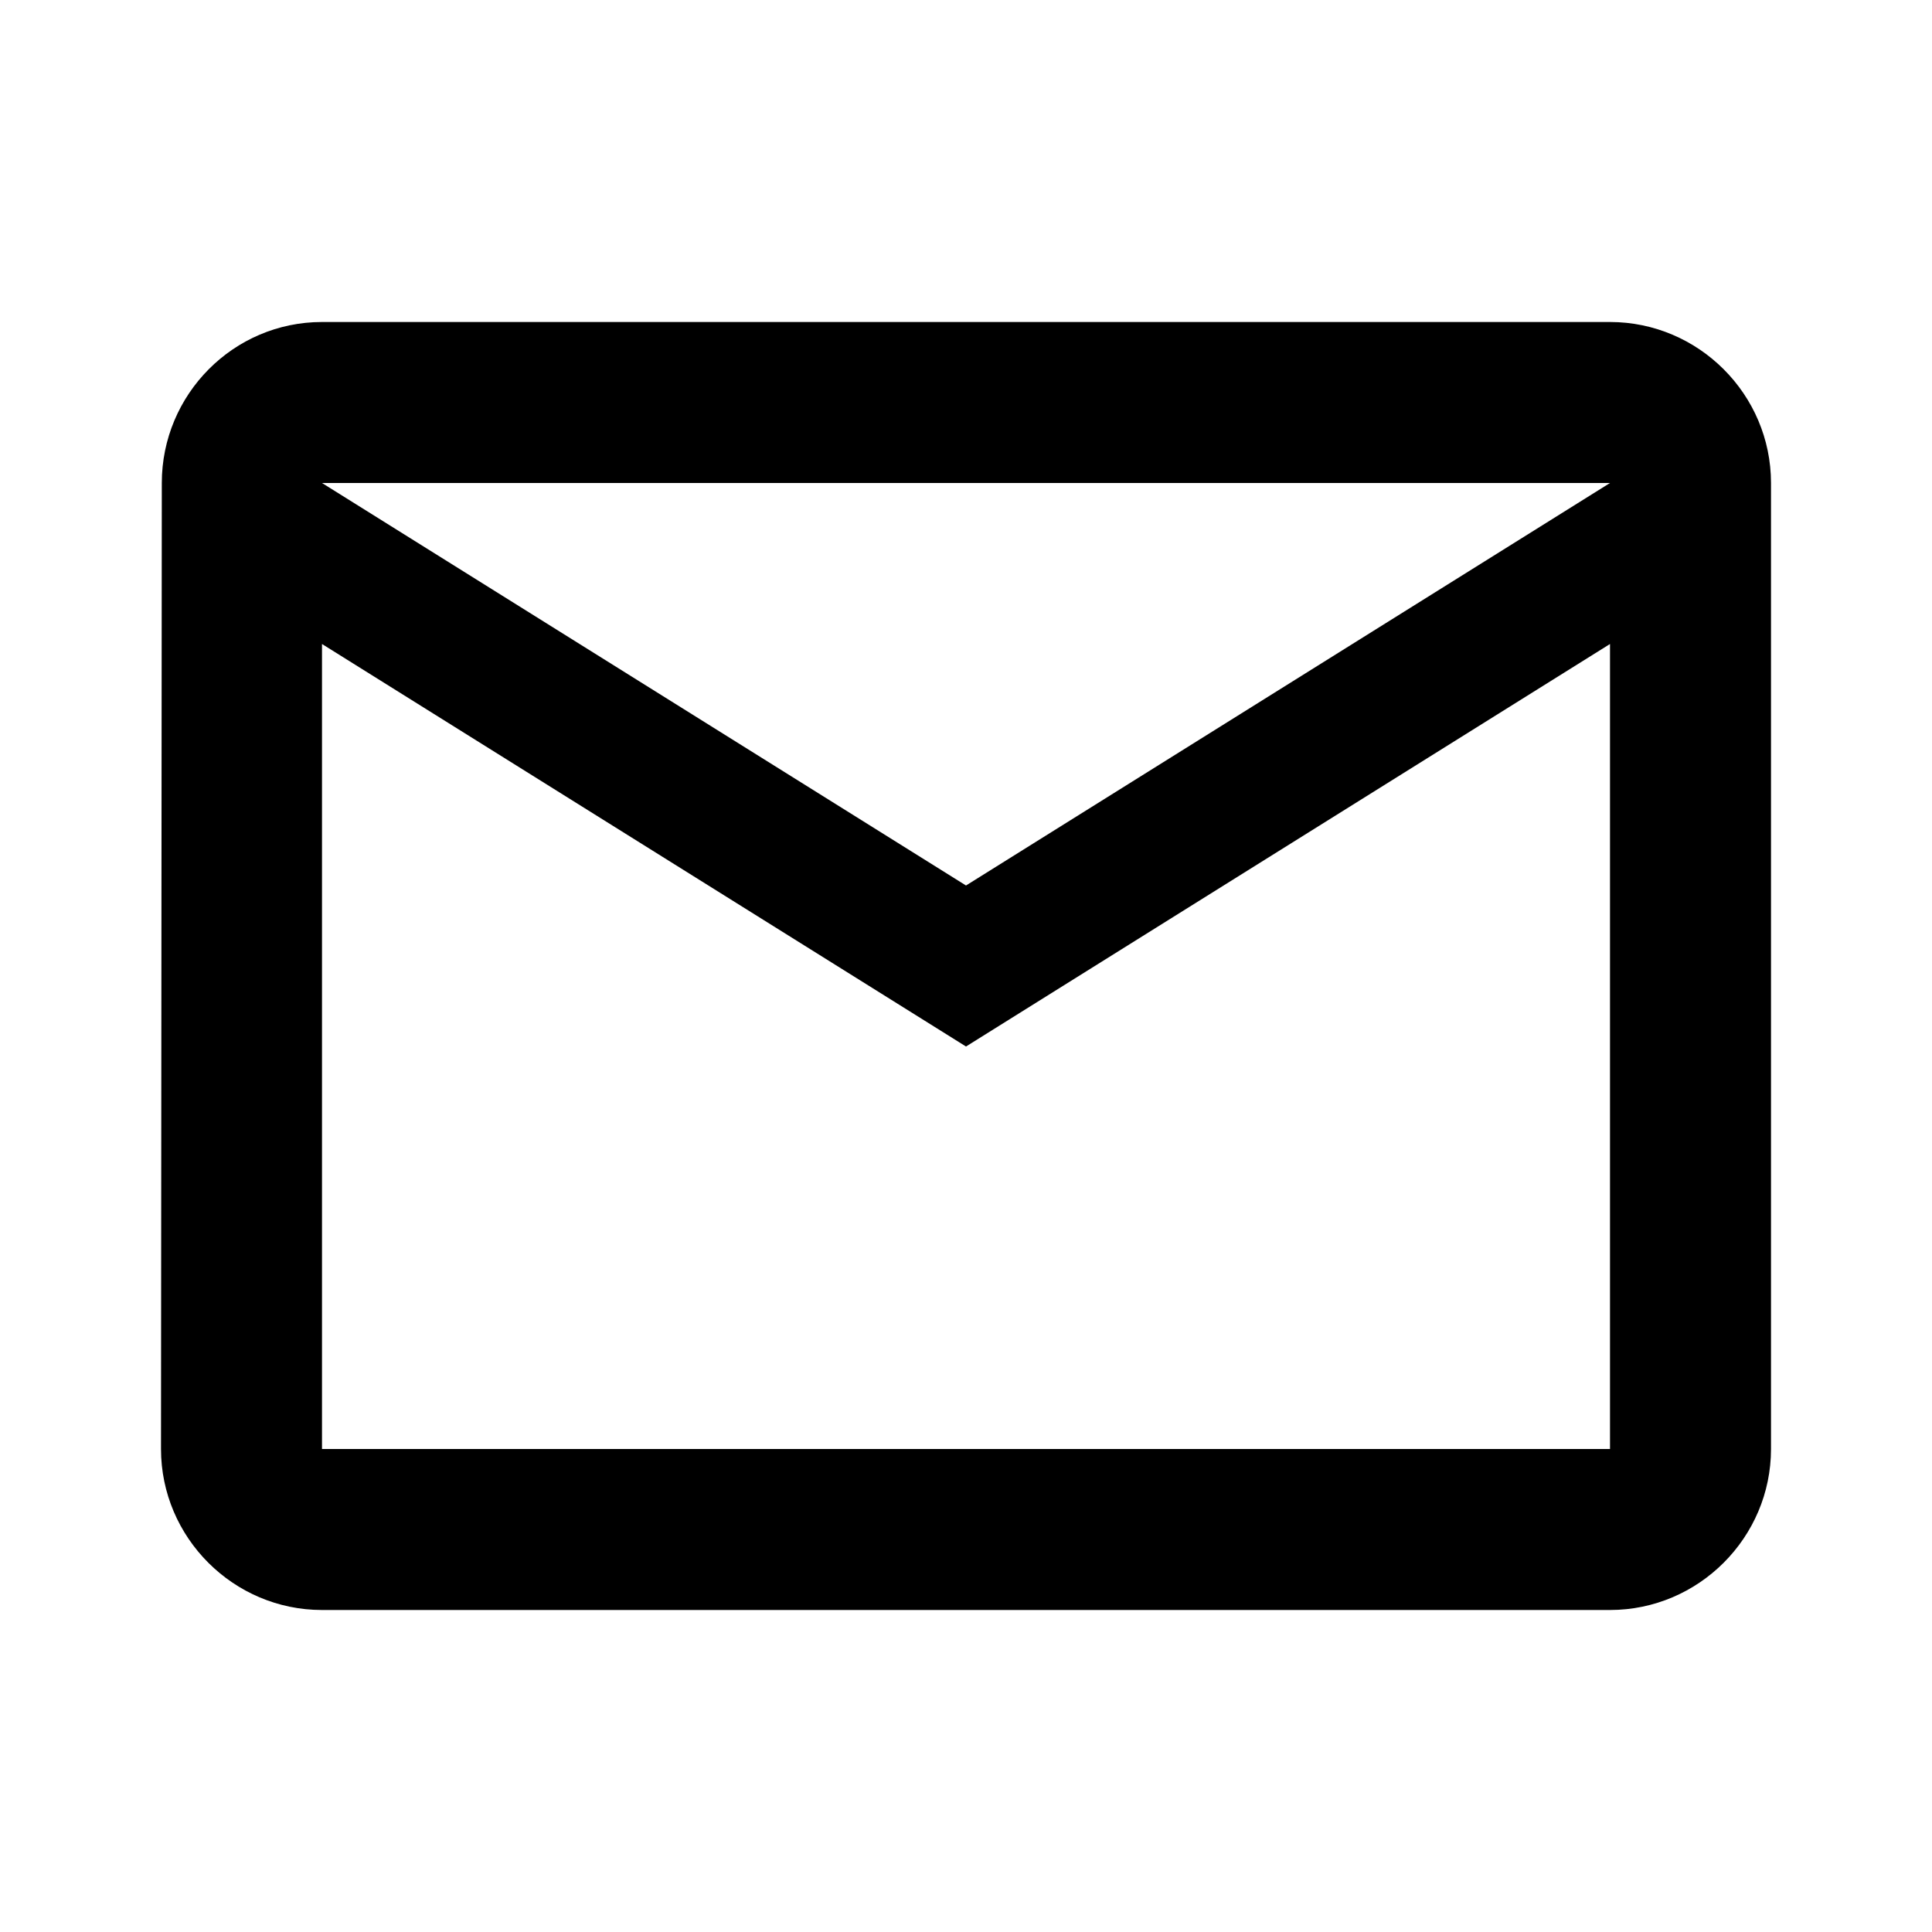
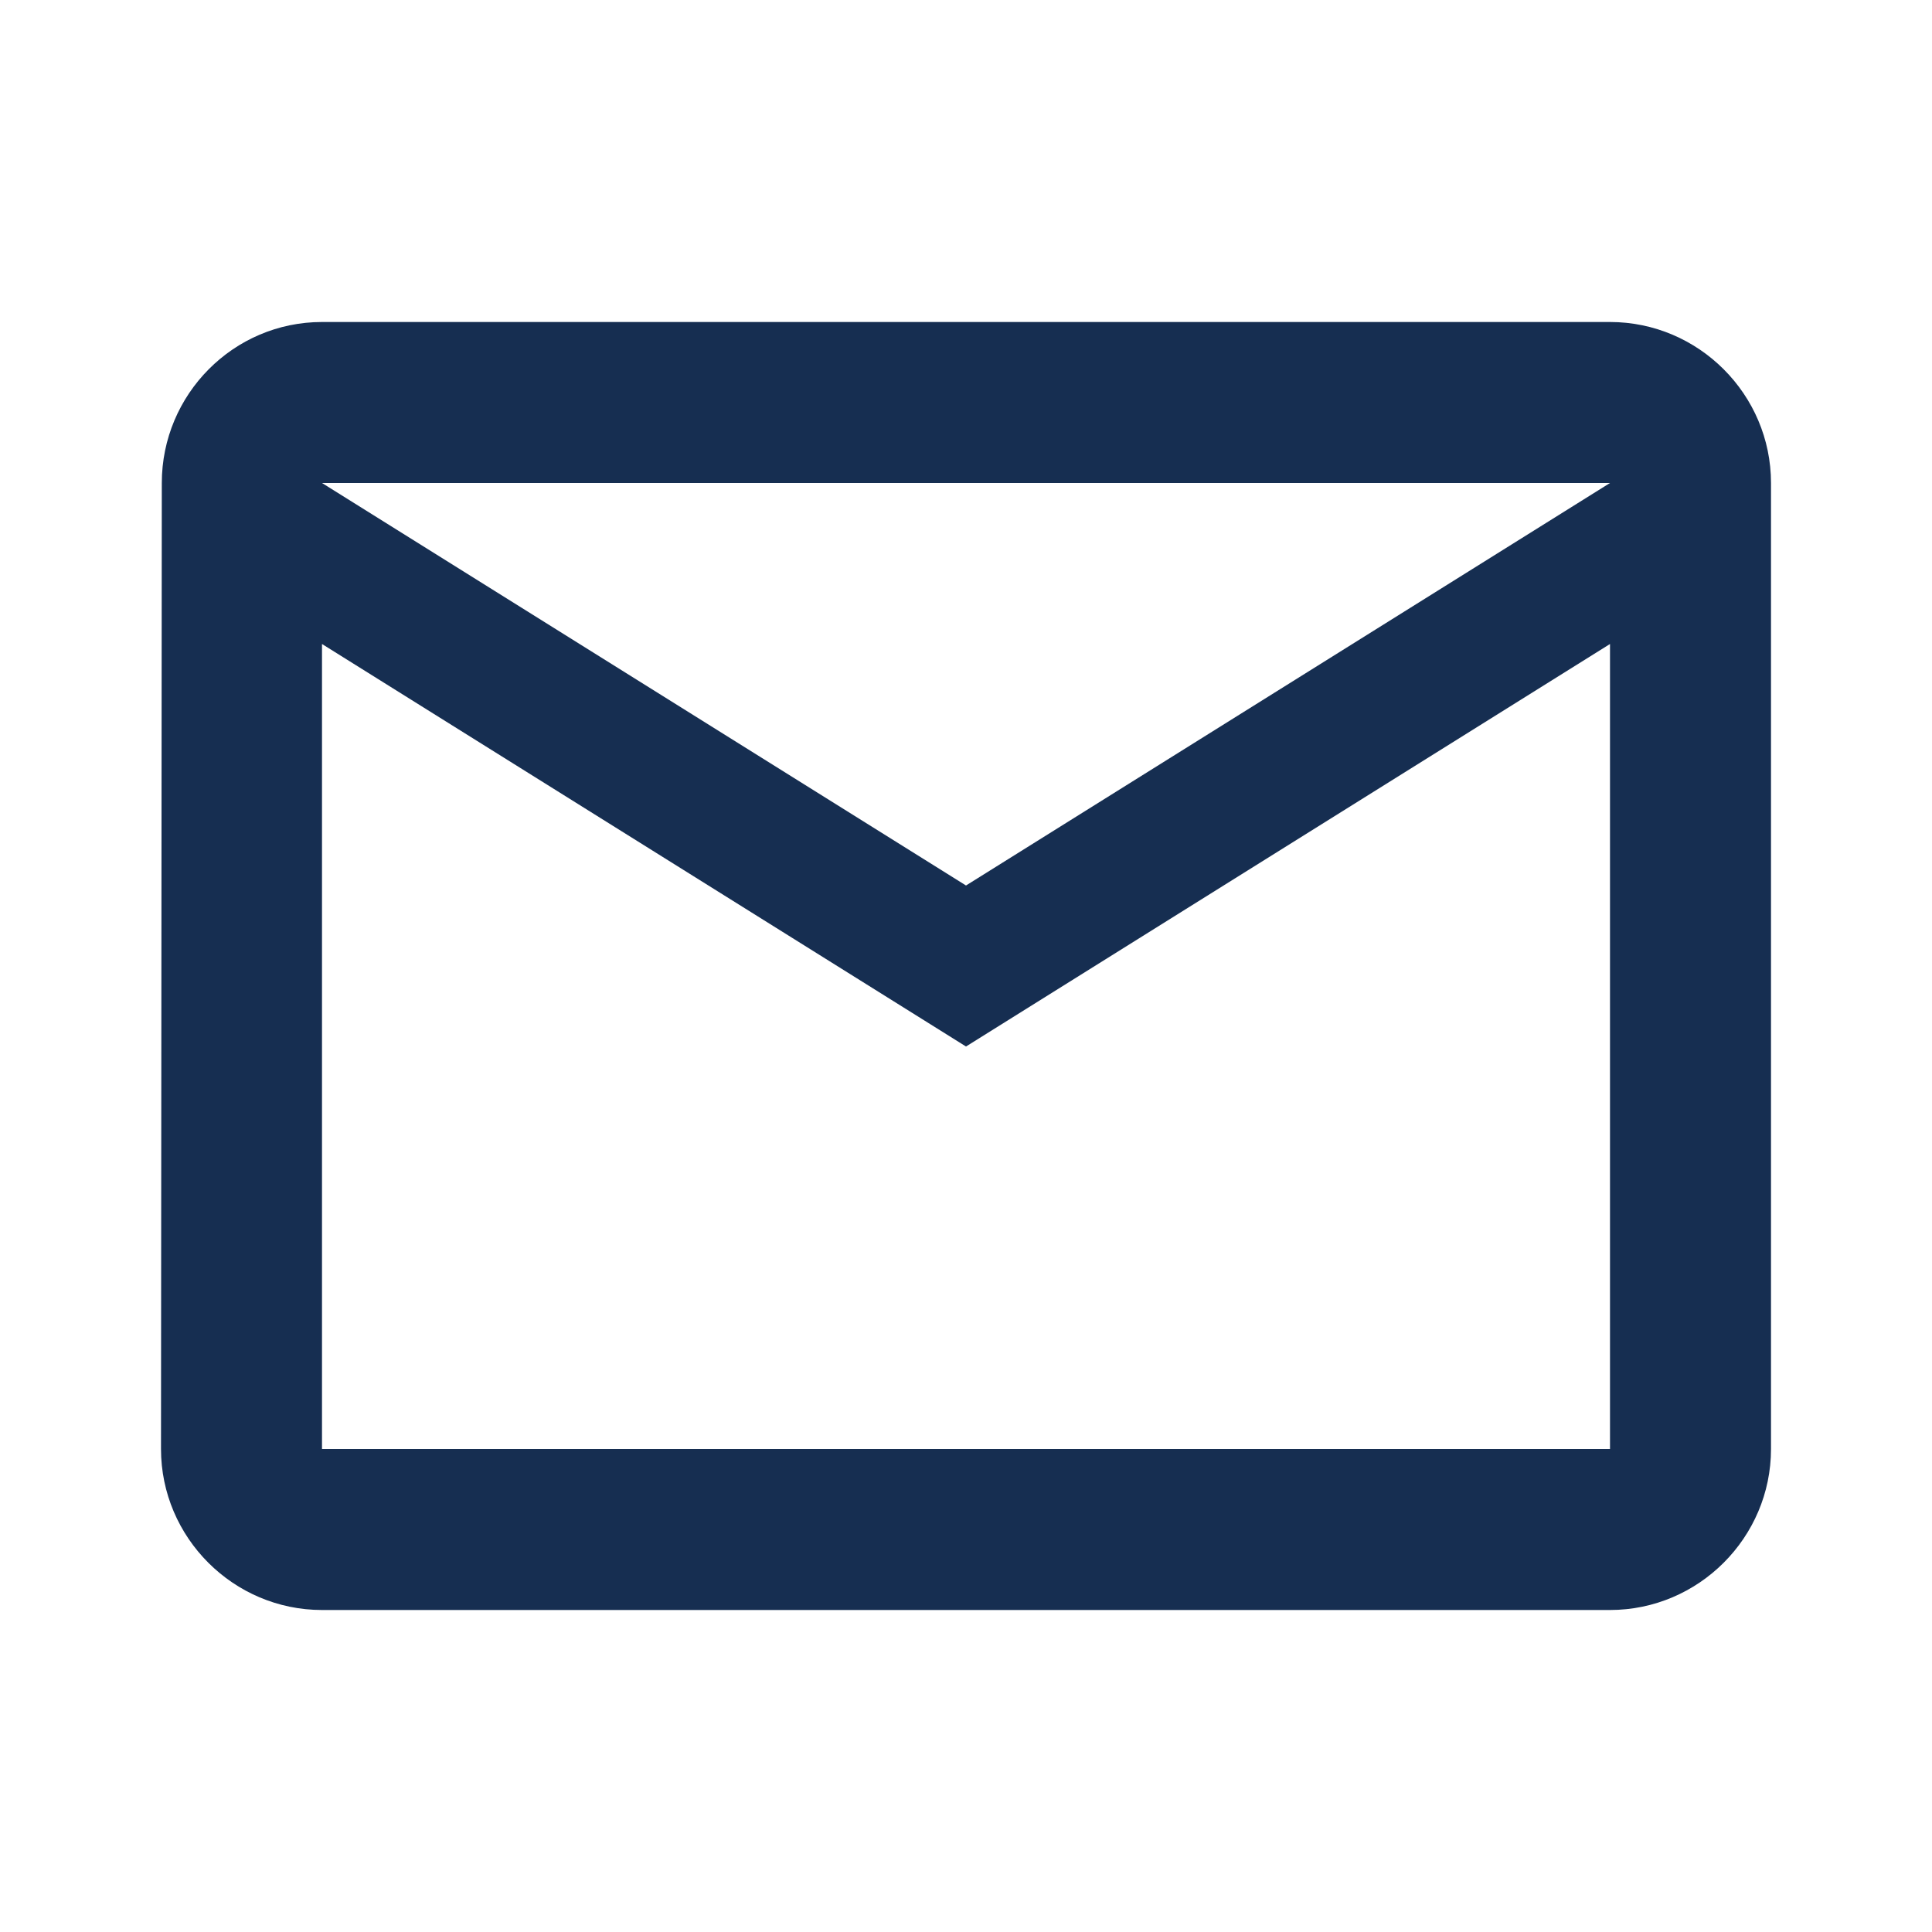
- <svg xmlns="http://www.w3.org/2000/svg" height="24" viewBox="0 0 24 24" width="24">
+ <svg xmlns="http://www.w3.org/2000/svg" height="24" viewBox="0 0 24 24" width="24" fill="#162e51">
  <path d="M0 0h24v24H0z" fill="none" />
  <path d="M20 4H4c-1.1 0-1.99.9-1.99 2L2 18c0 1.1.9 2 2 2h16c1.1 0 2-.9 2-2V6c0-1.1-.9-2-2-2zm0 14H4V8l8 5 8-5v10zm-8-7L4 6h16l-8 5z" />
</svg>
